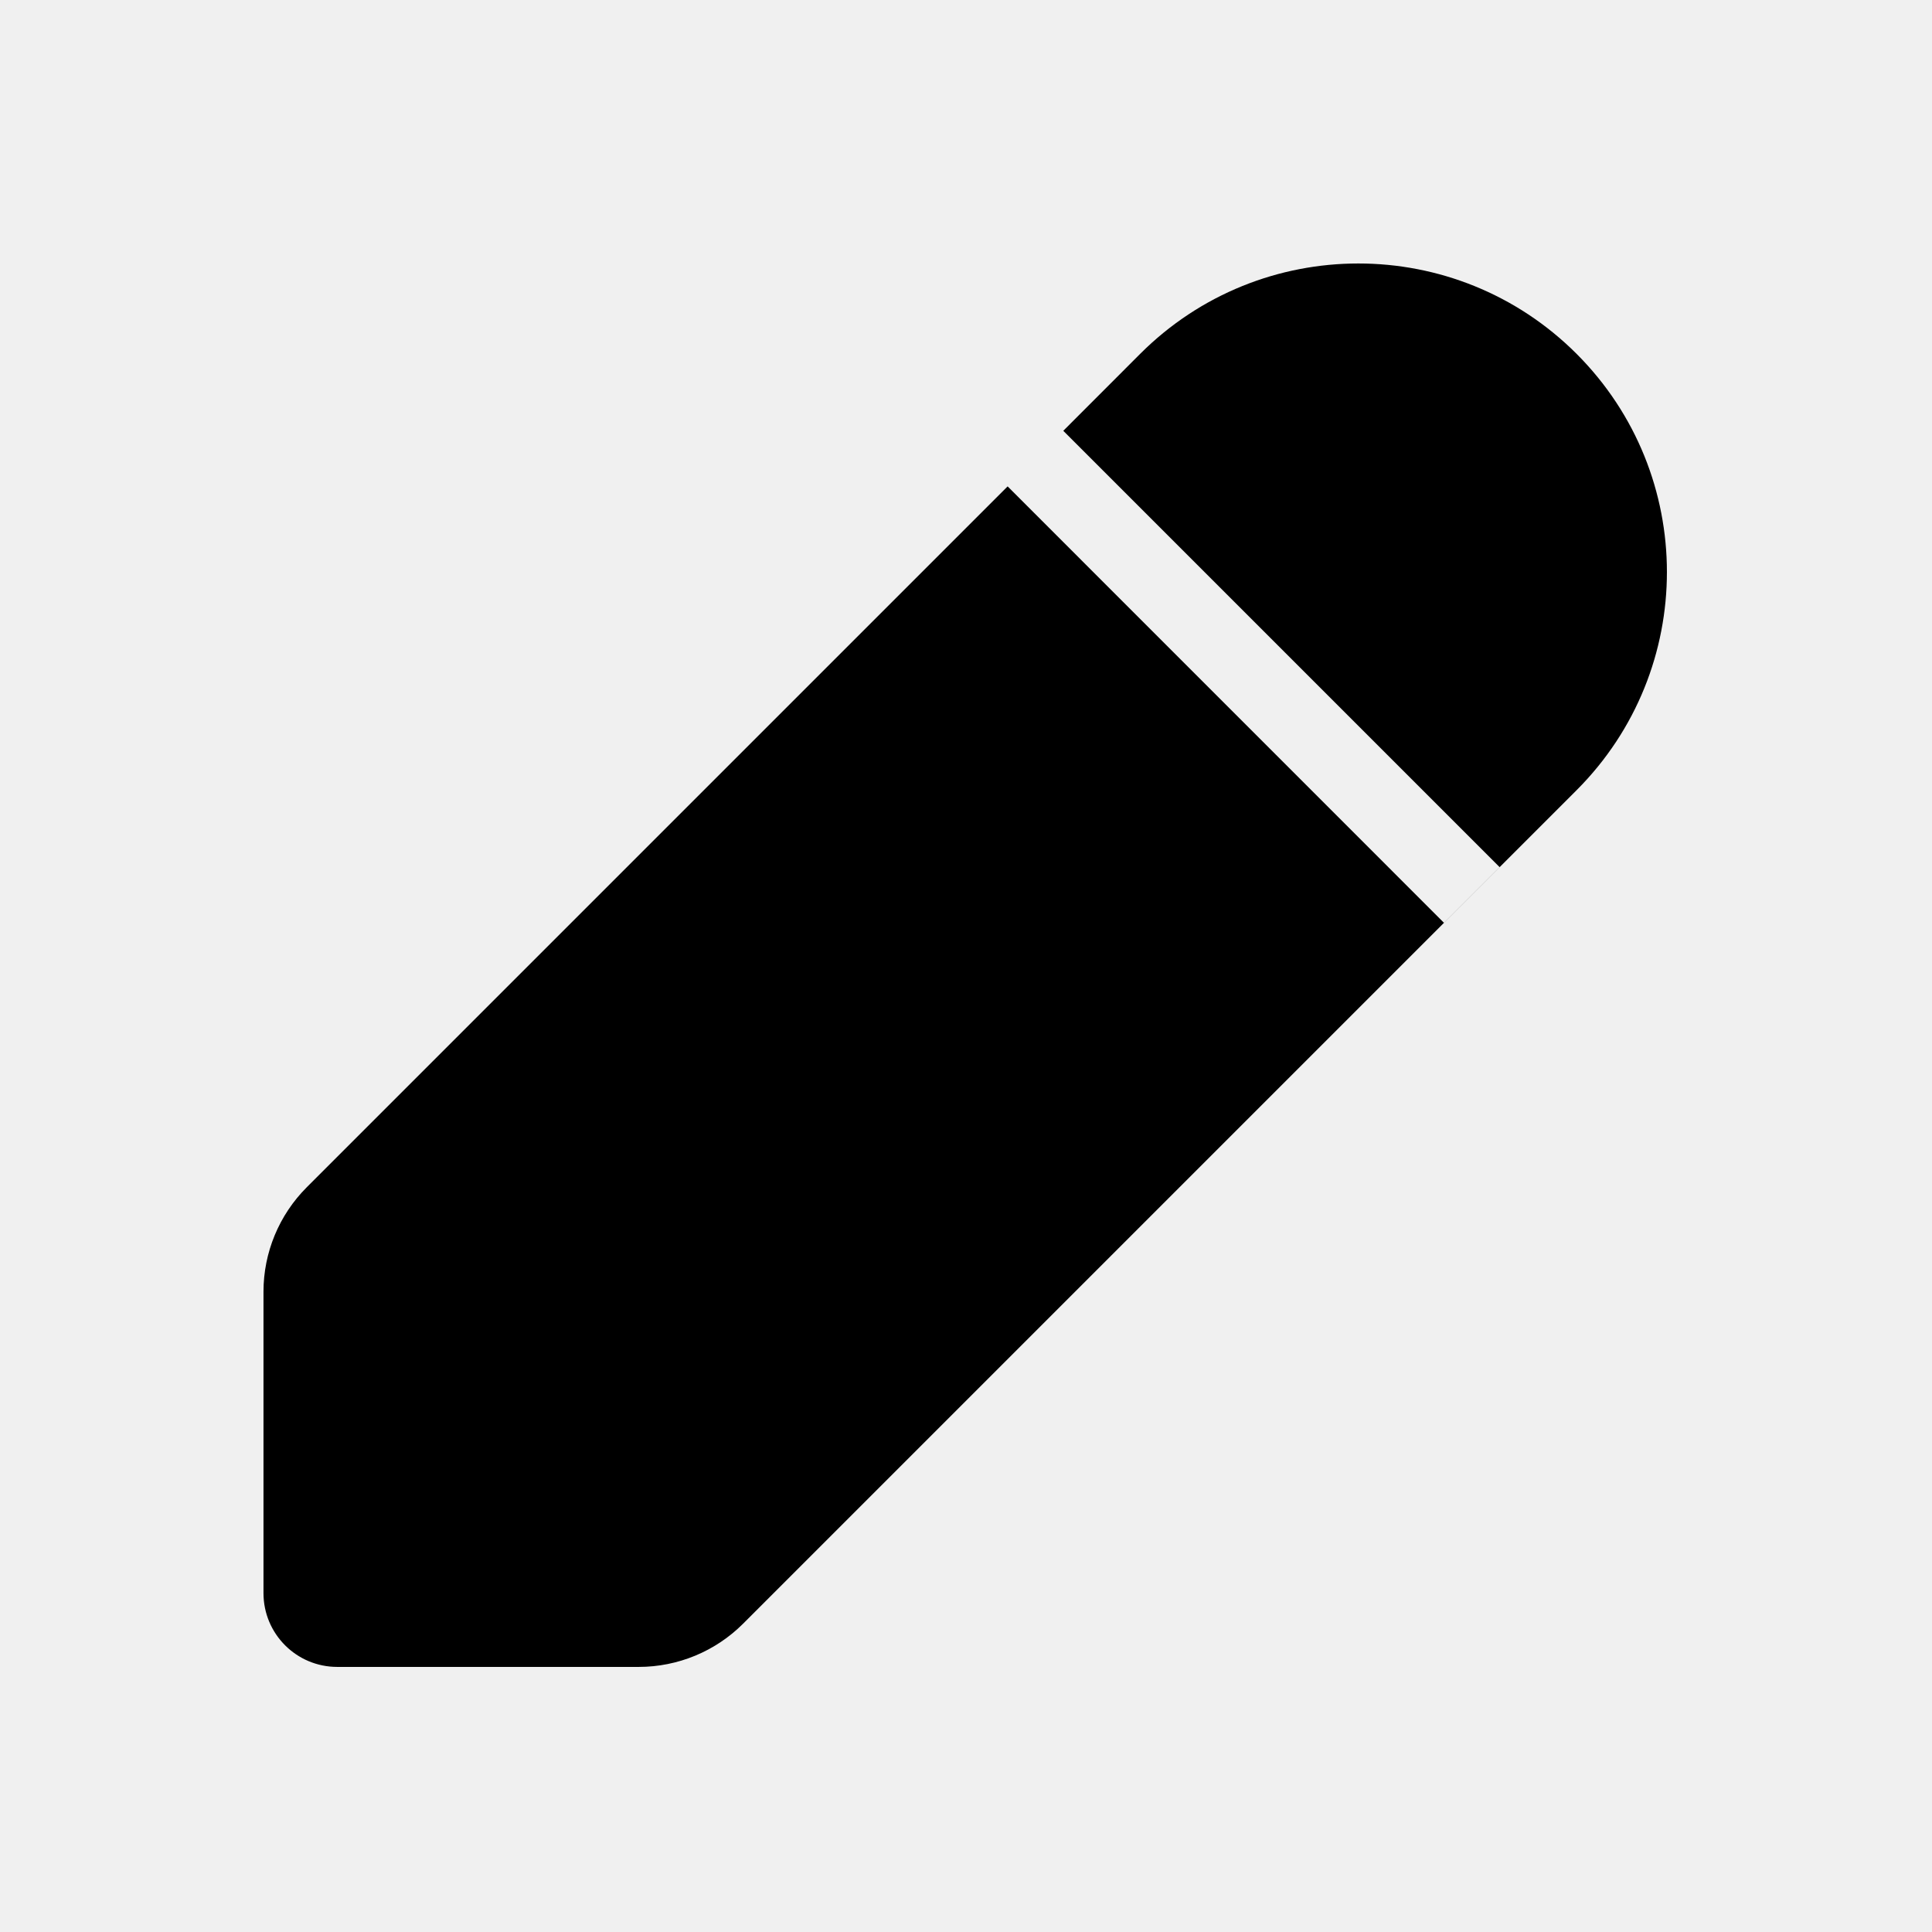
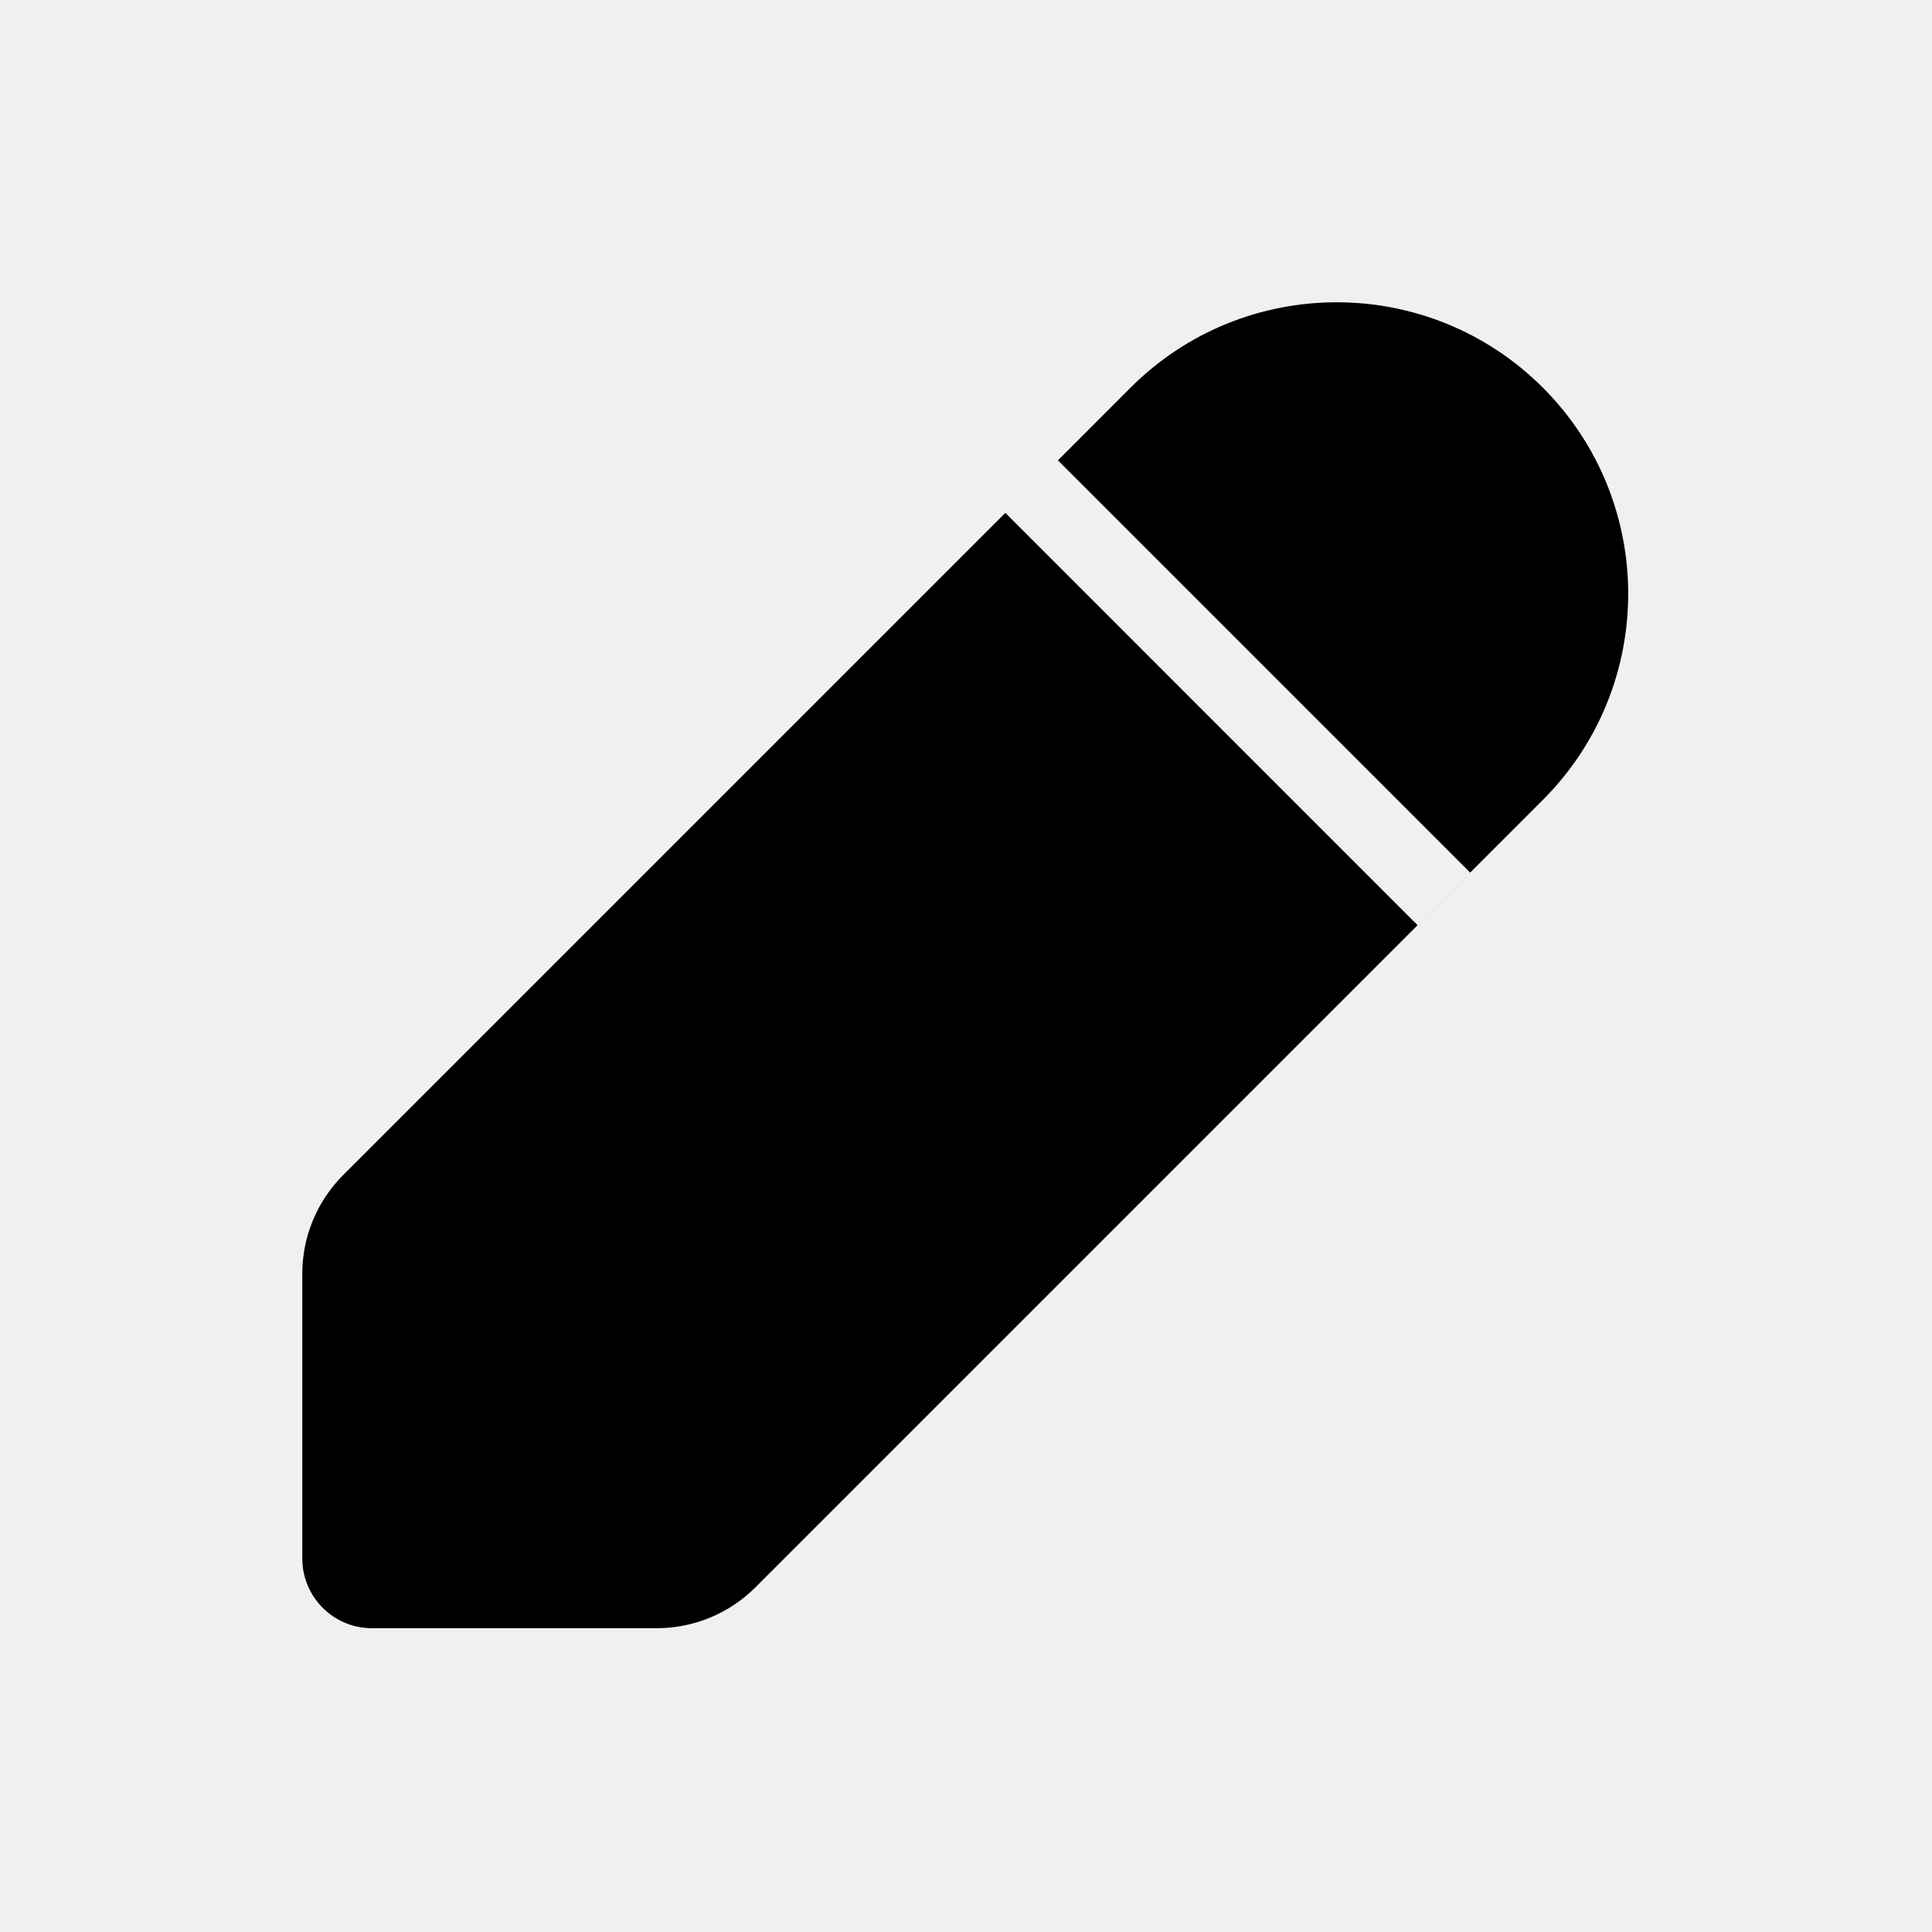
<svg xmlns="http://www.w3.org/2000/svg" width="20" height="20" viewBox="0 0 20 20" fill="none">
-   <g id="mateo-optical-size" transform="matrix(0.7283795 0 0 0.7283795 2.727586 2.727586)">
+   <g id="mateo-optical-size" transform="matrix(0.6881515 0 0 0.6881515 3.129237 3.129237)">
    <g clip-path="url(#clip0_108_400)">
      <path d="M12.46 1.284C14.173 -0.428 16.949 -0.428 18.662 1.284C20.374 2.997 20.374 5.773 18.662 7.486L6.816 19.332C6.423 19.725 5.889 19.946 5.333 19.946H1.049C0.469 19.946 -1.52112e-06 19.477 -1.52112e-06 18.897V14.613C-1.52112e-06 14.057 0.221 13.524 0.614 13.13L10.576 3.168L16.777 9.37L17.568 8.579L11.367 2.378L12.46 1.284Z" fill="black" />
    </g>
    <defs>
      <clipPath id="clip0_108_400">
        <rect width="20" height="20" fill="white" />
      </clipPath>
    </defs>
  </g>
</svg>
